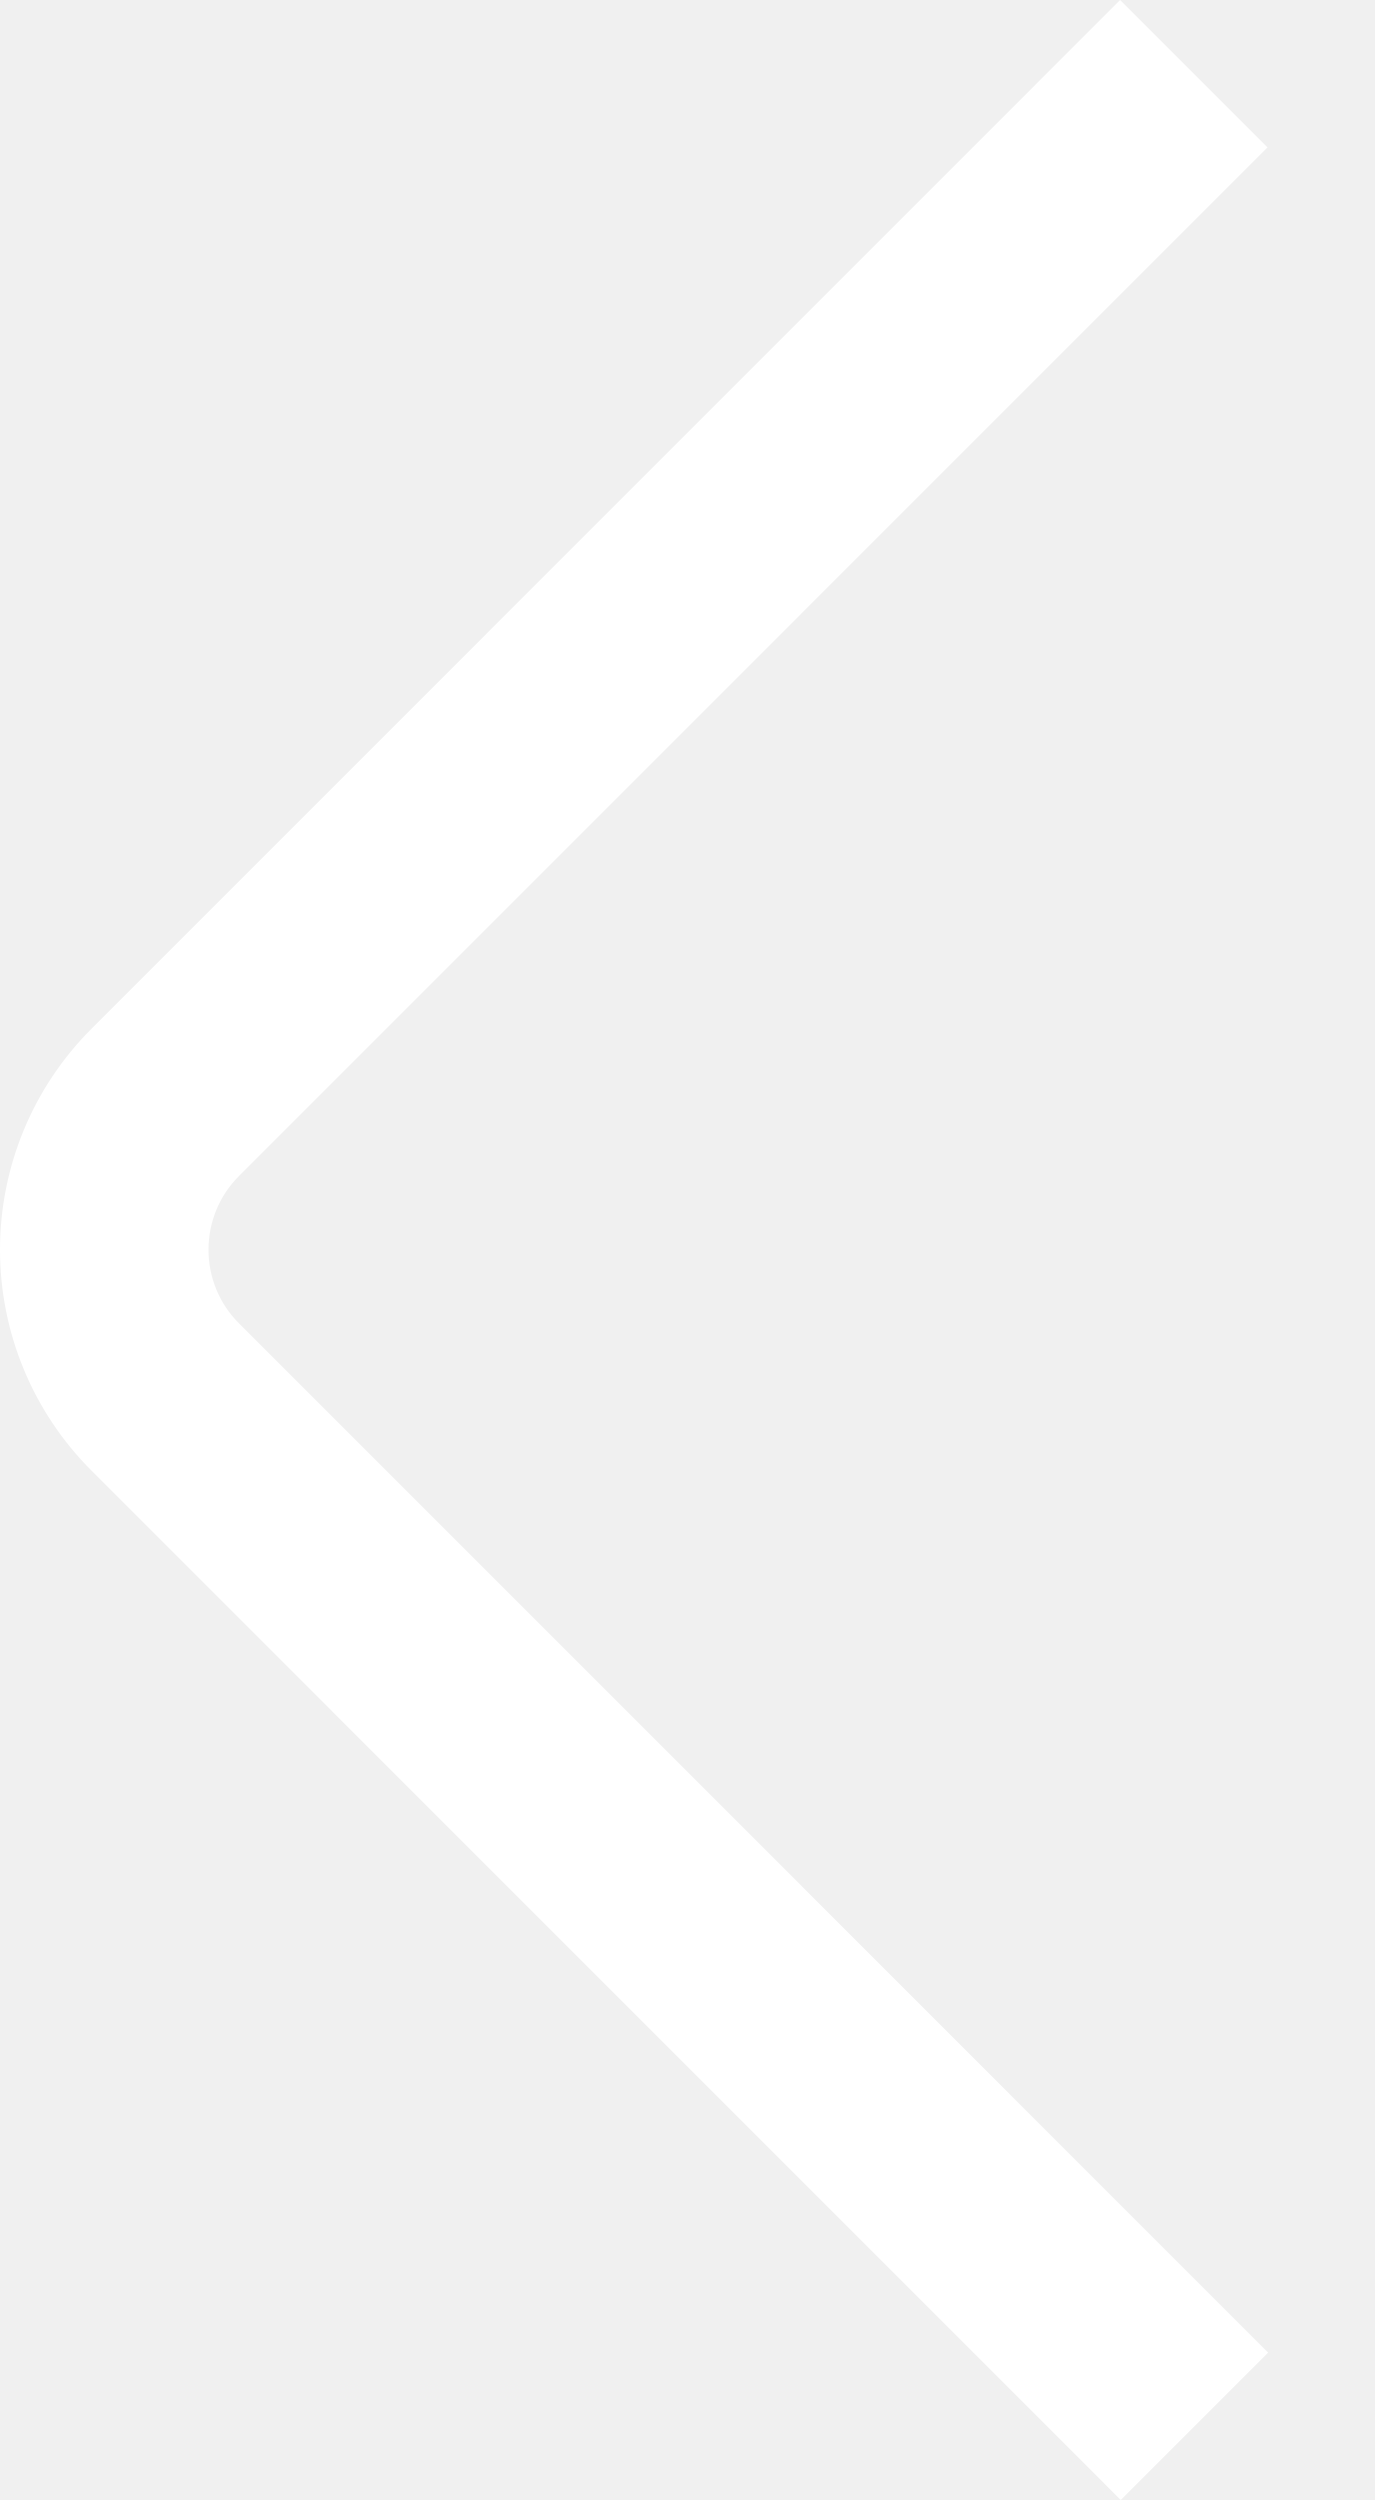
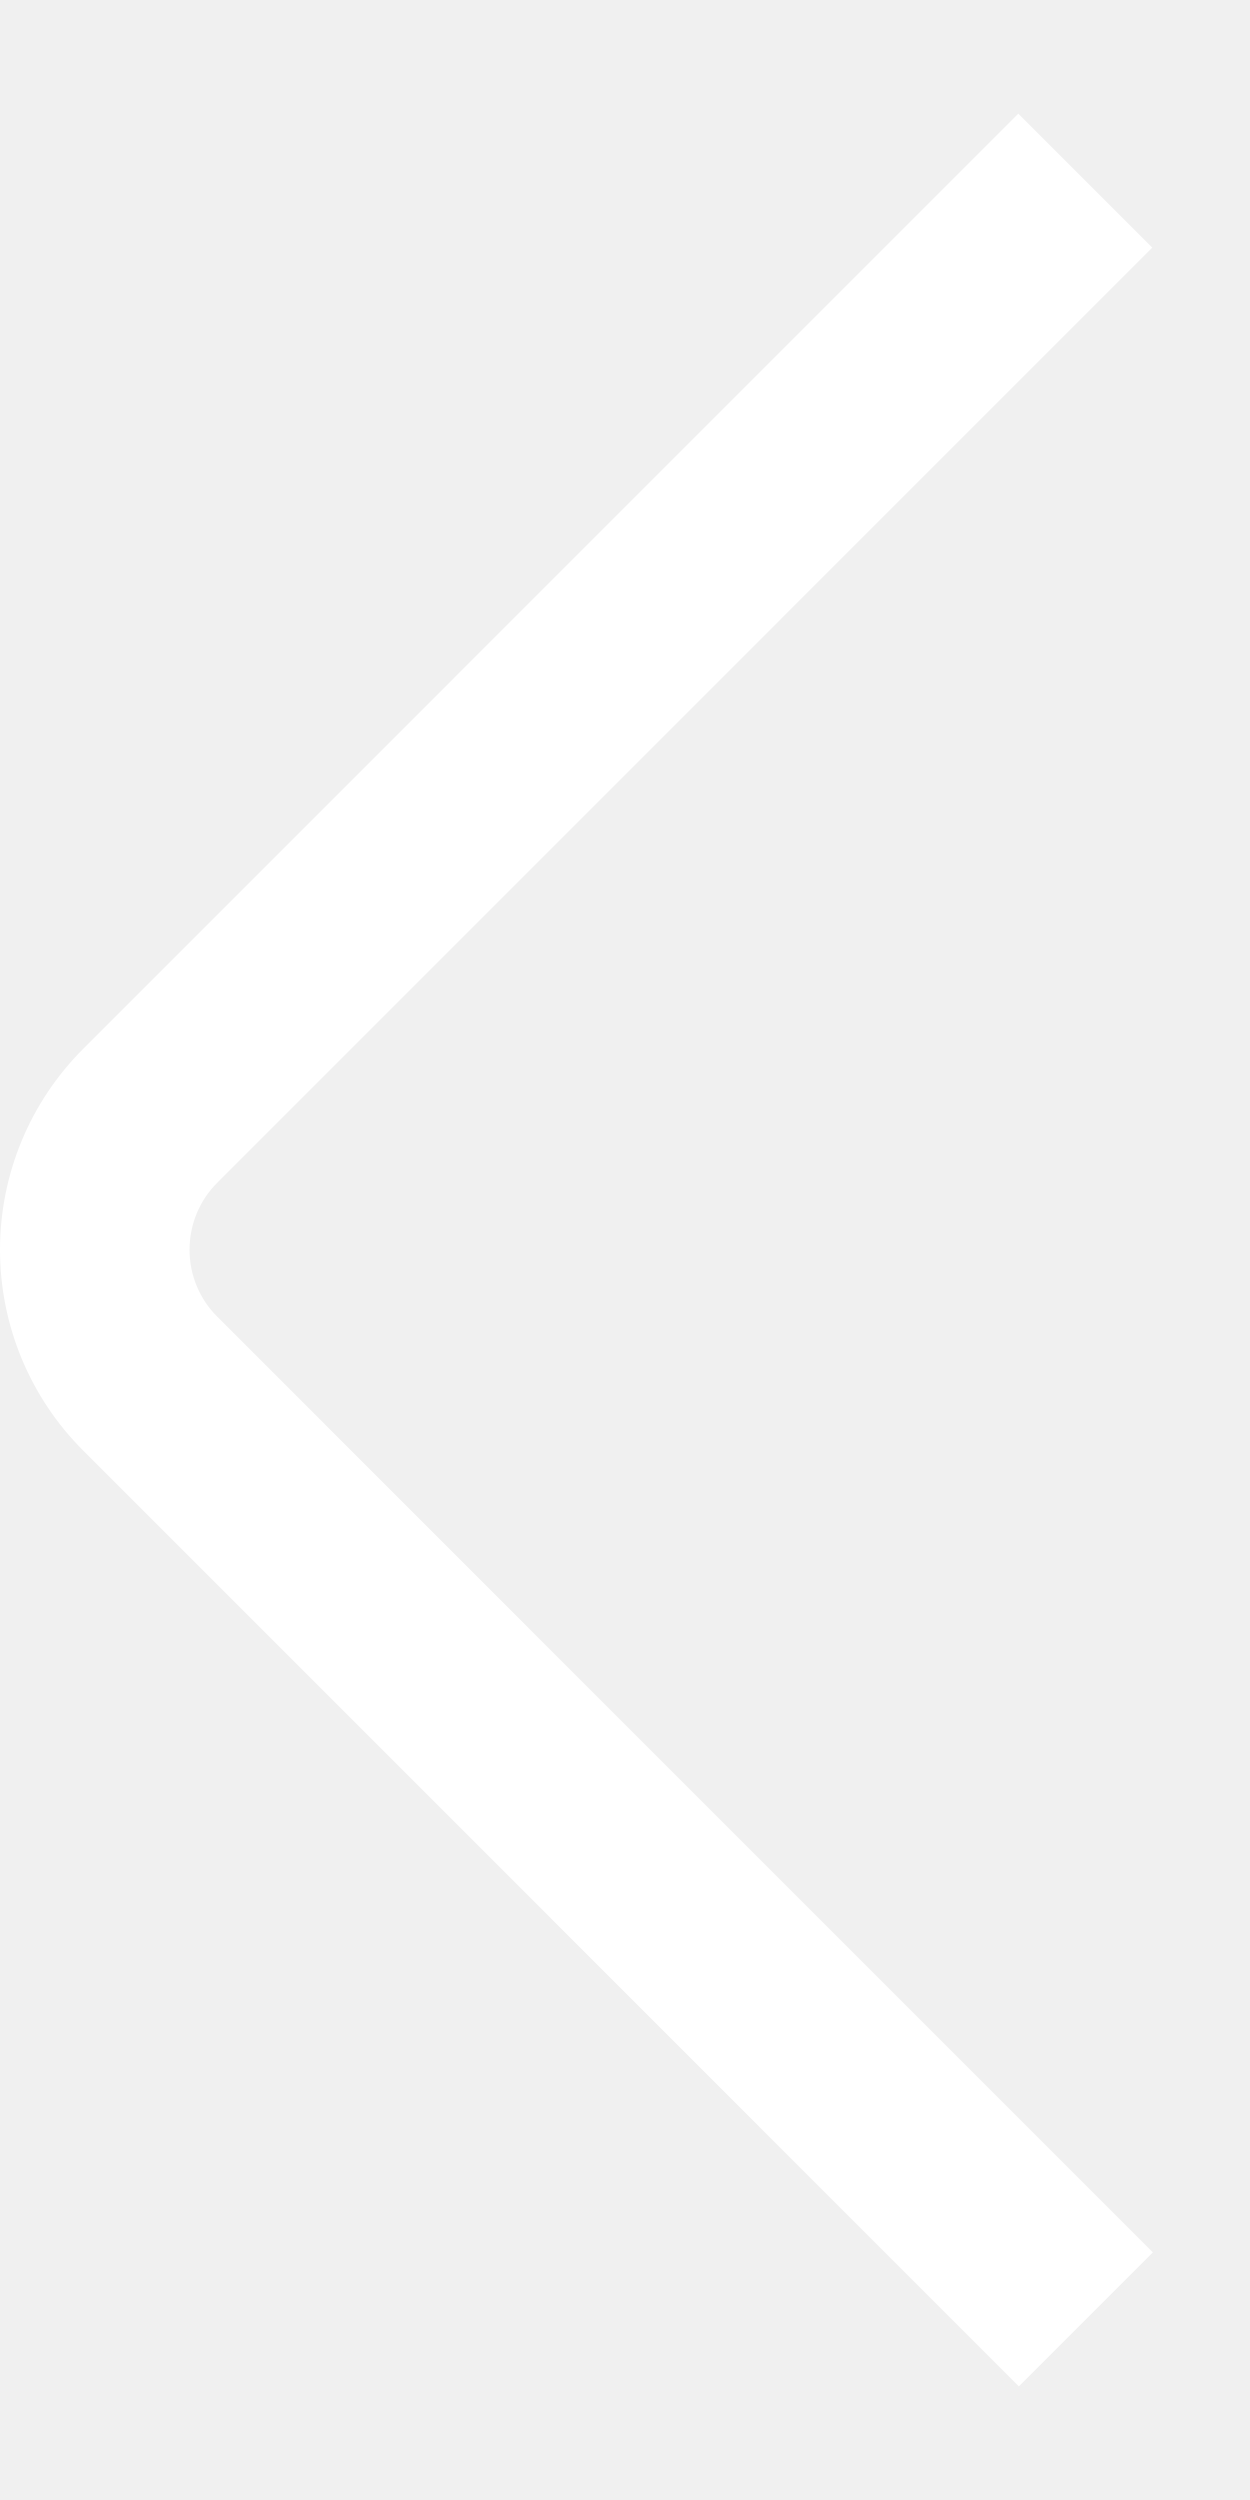
- <svg xmlns="http://www.w3.org/2000/svg" width="11" height="20" viewBox="0 0 11 20" fill="none">
-   <path d="M8.966 20L0.733 11.766C0.263 11.297 0 10.661 0 9.998C0 9.334 0.263 8.698 0.733 8.229L8.961 0L10.14 1.179L1.912 9.408C1.755 9.564 1.668 9.776 1.668 9.998C1.668 10.219 1.755 10.431 1.912 10.587L10.145 18.821L8.966 20Z" fill="white" />
+ <svg xmlns="http://www.w3.org/2000/svg" width="11" height="22" viewBox="0 0 11 20" fill="white">
+   <path d="M8.966 20L0.733 11.766C0.263 11.297 0 10.661 0 9.998C0 9.334 0.263 8.698 0.733 8.229L8.961 0L10.14 1.179L1.912 9.408C1.755 9.564 1.668 9.776 1.668 9.998C1.668 10.219 1.755 10.431 1.912 10.587L10.145 18.821L8.966 20Z" fill="current" />
</svg>
